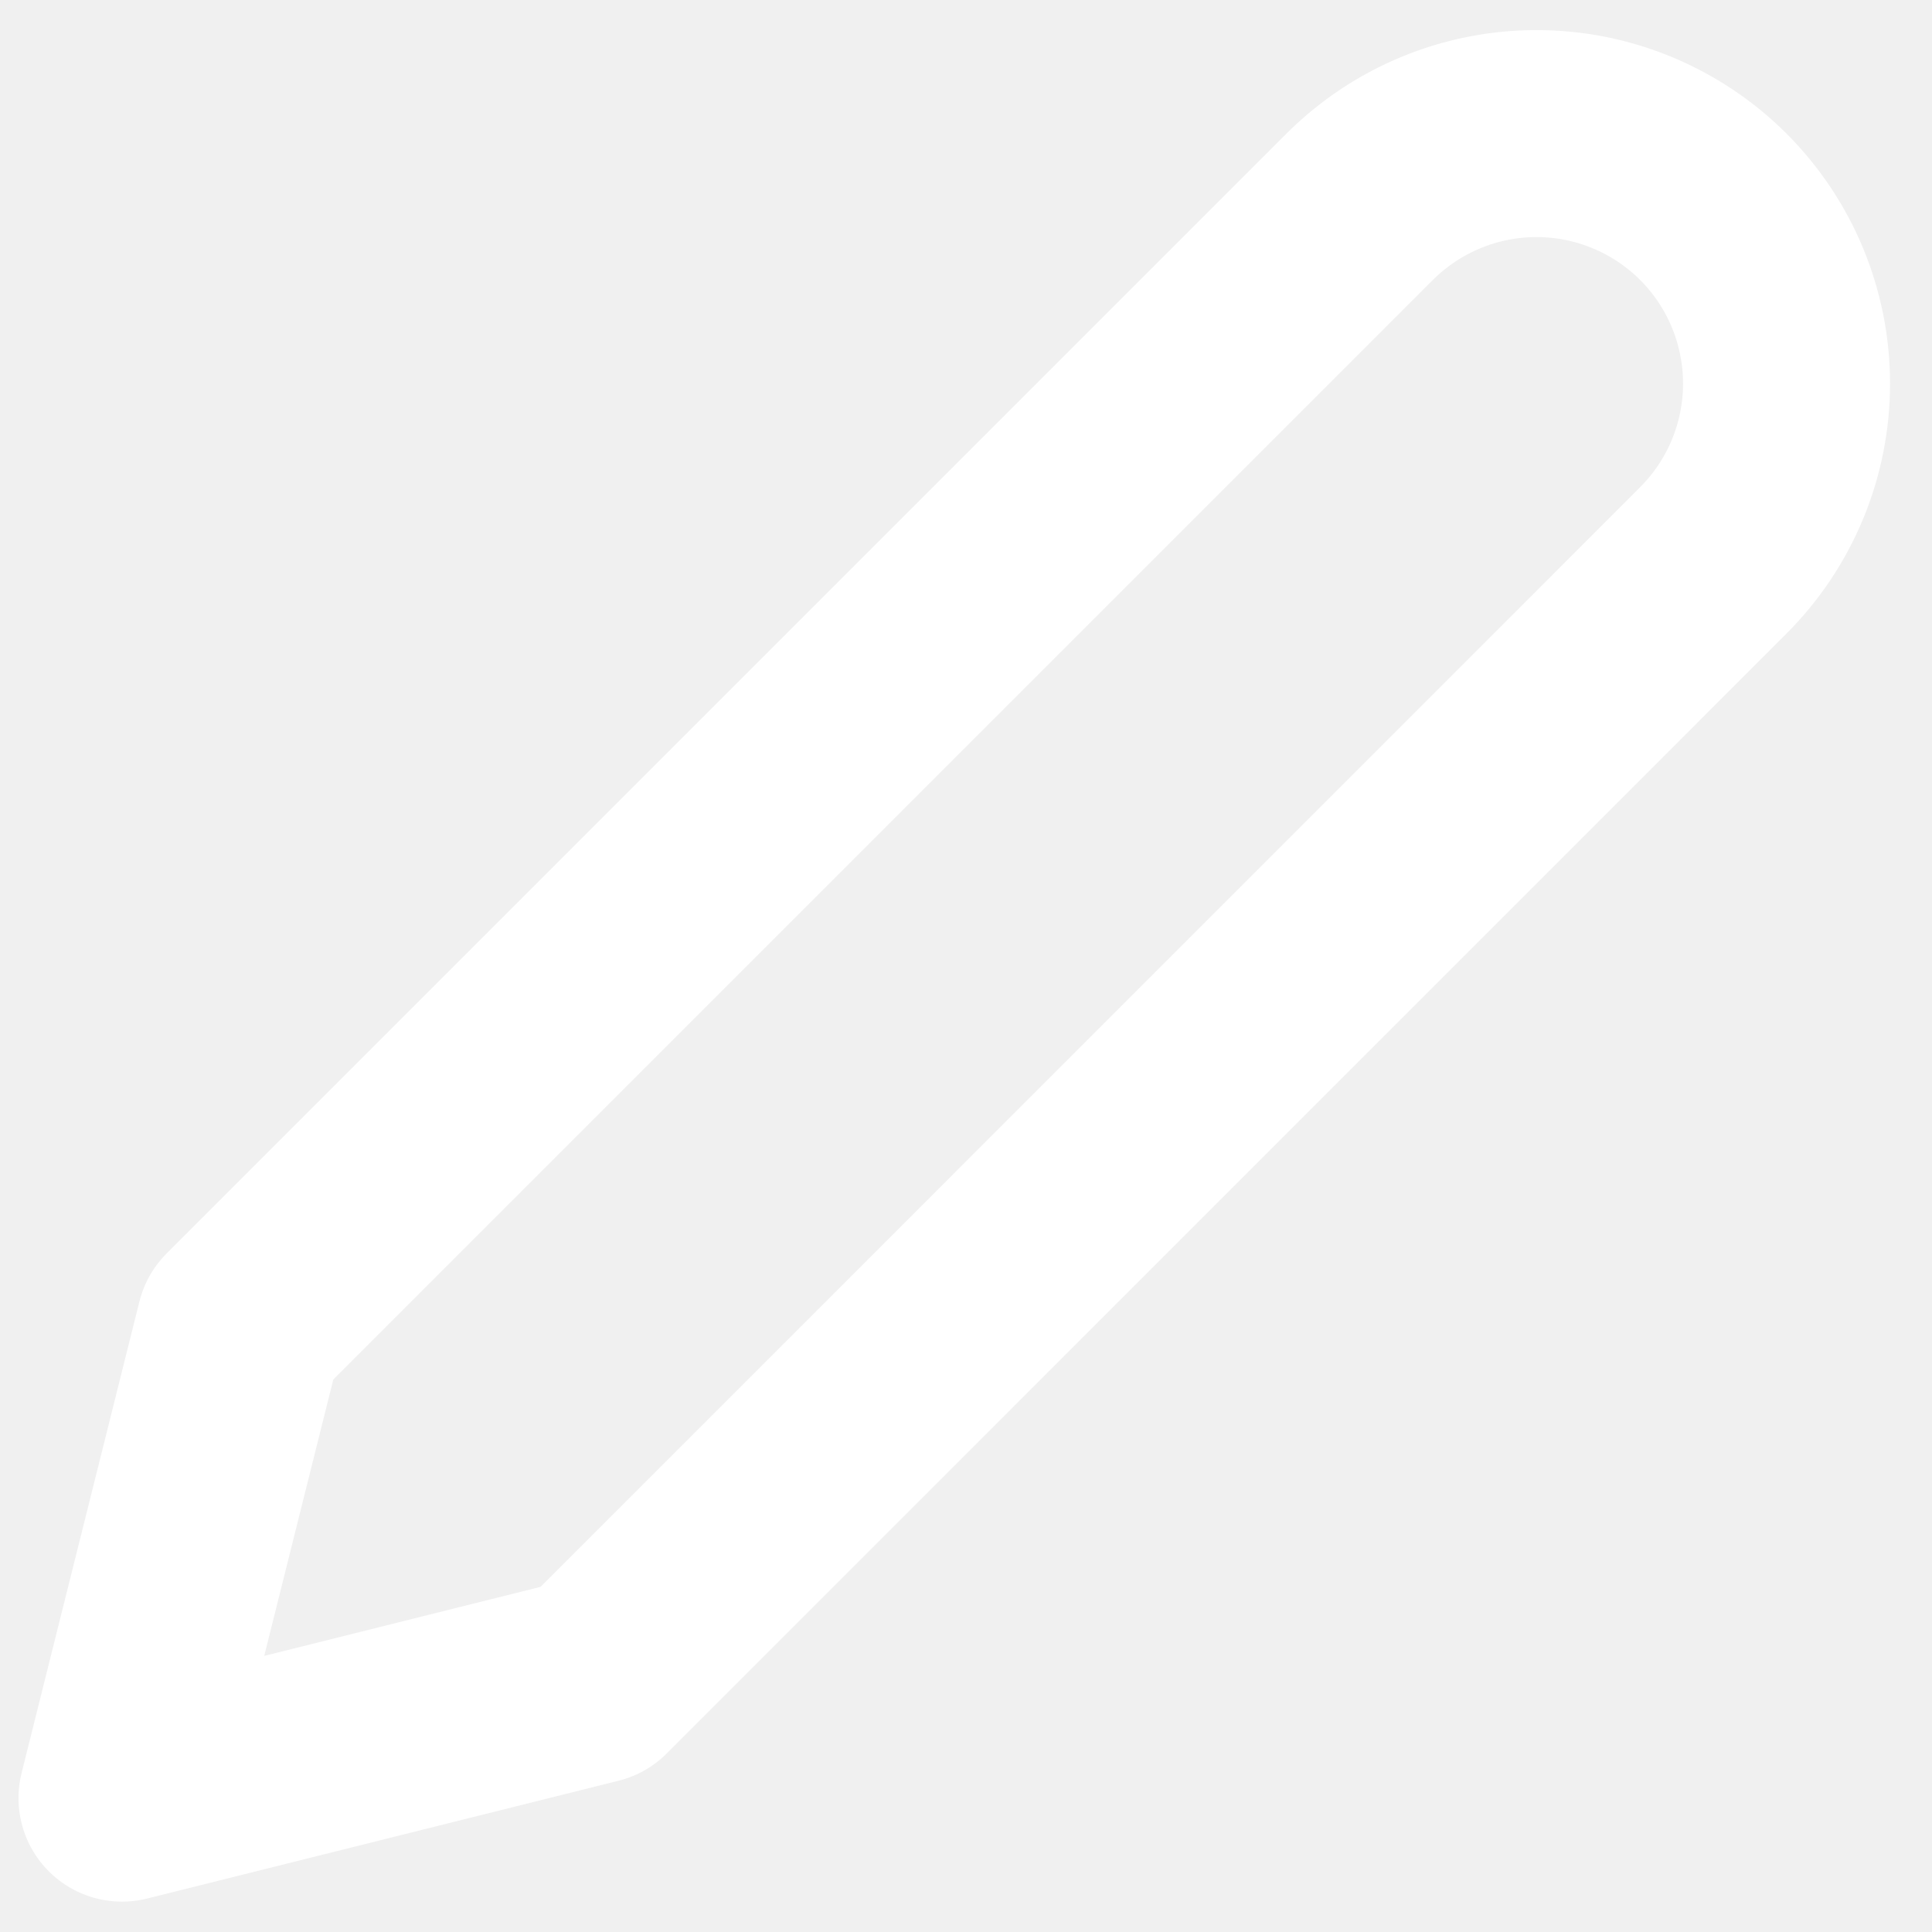
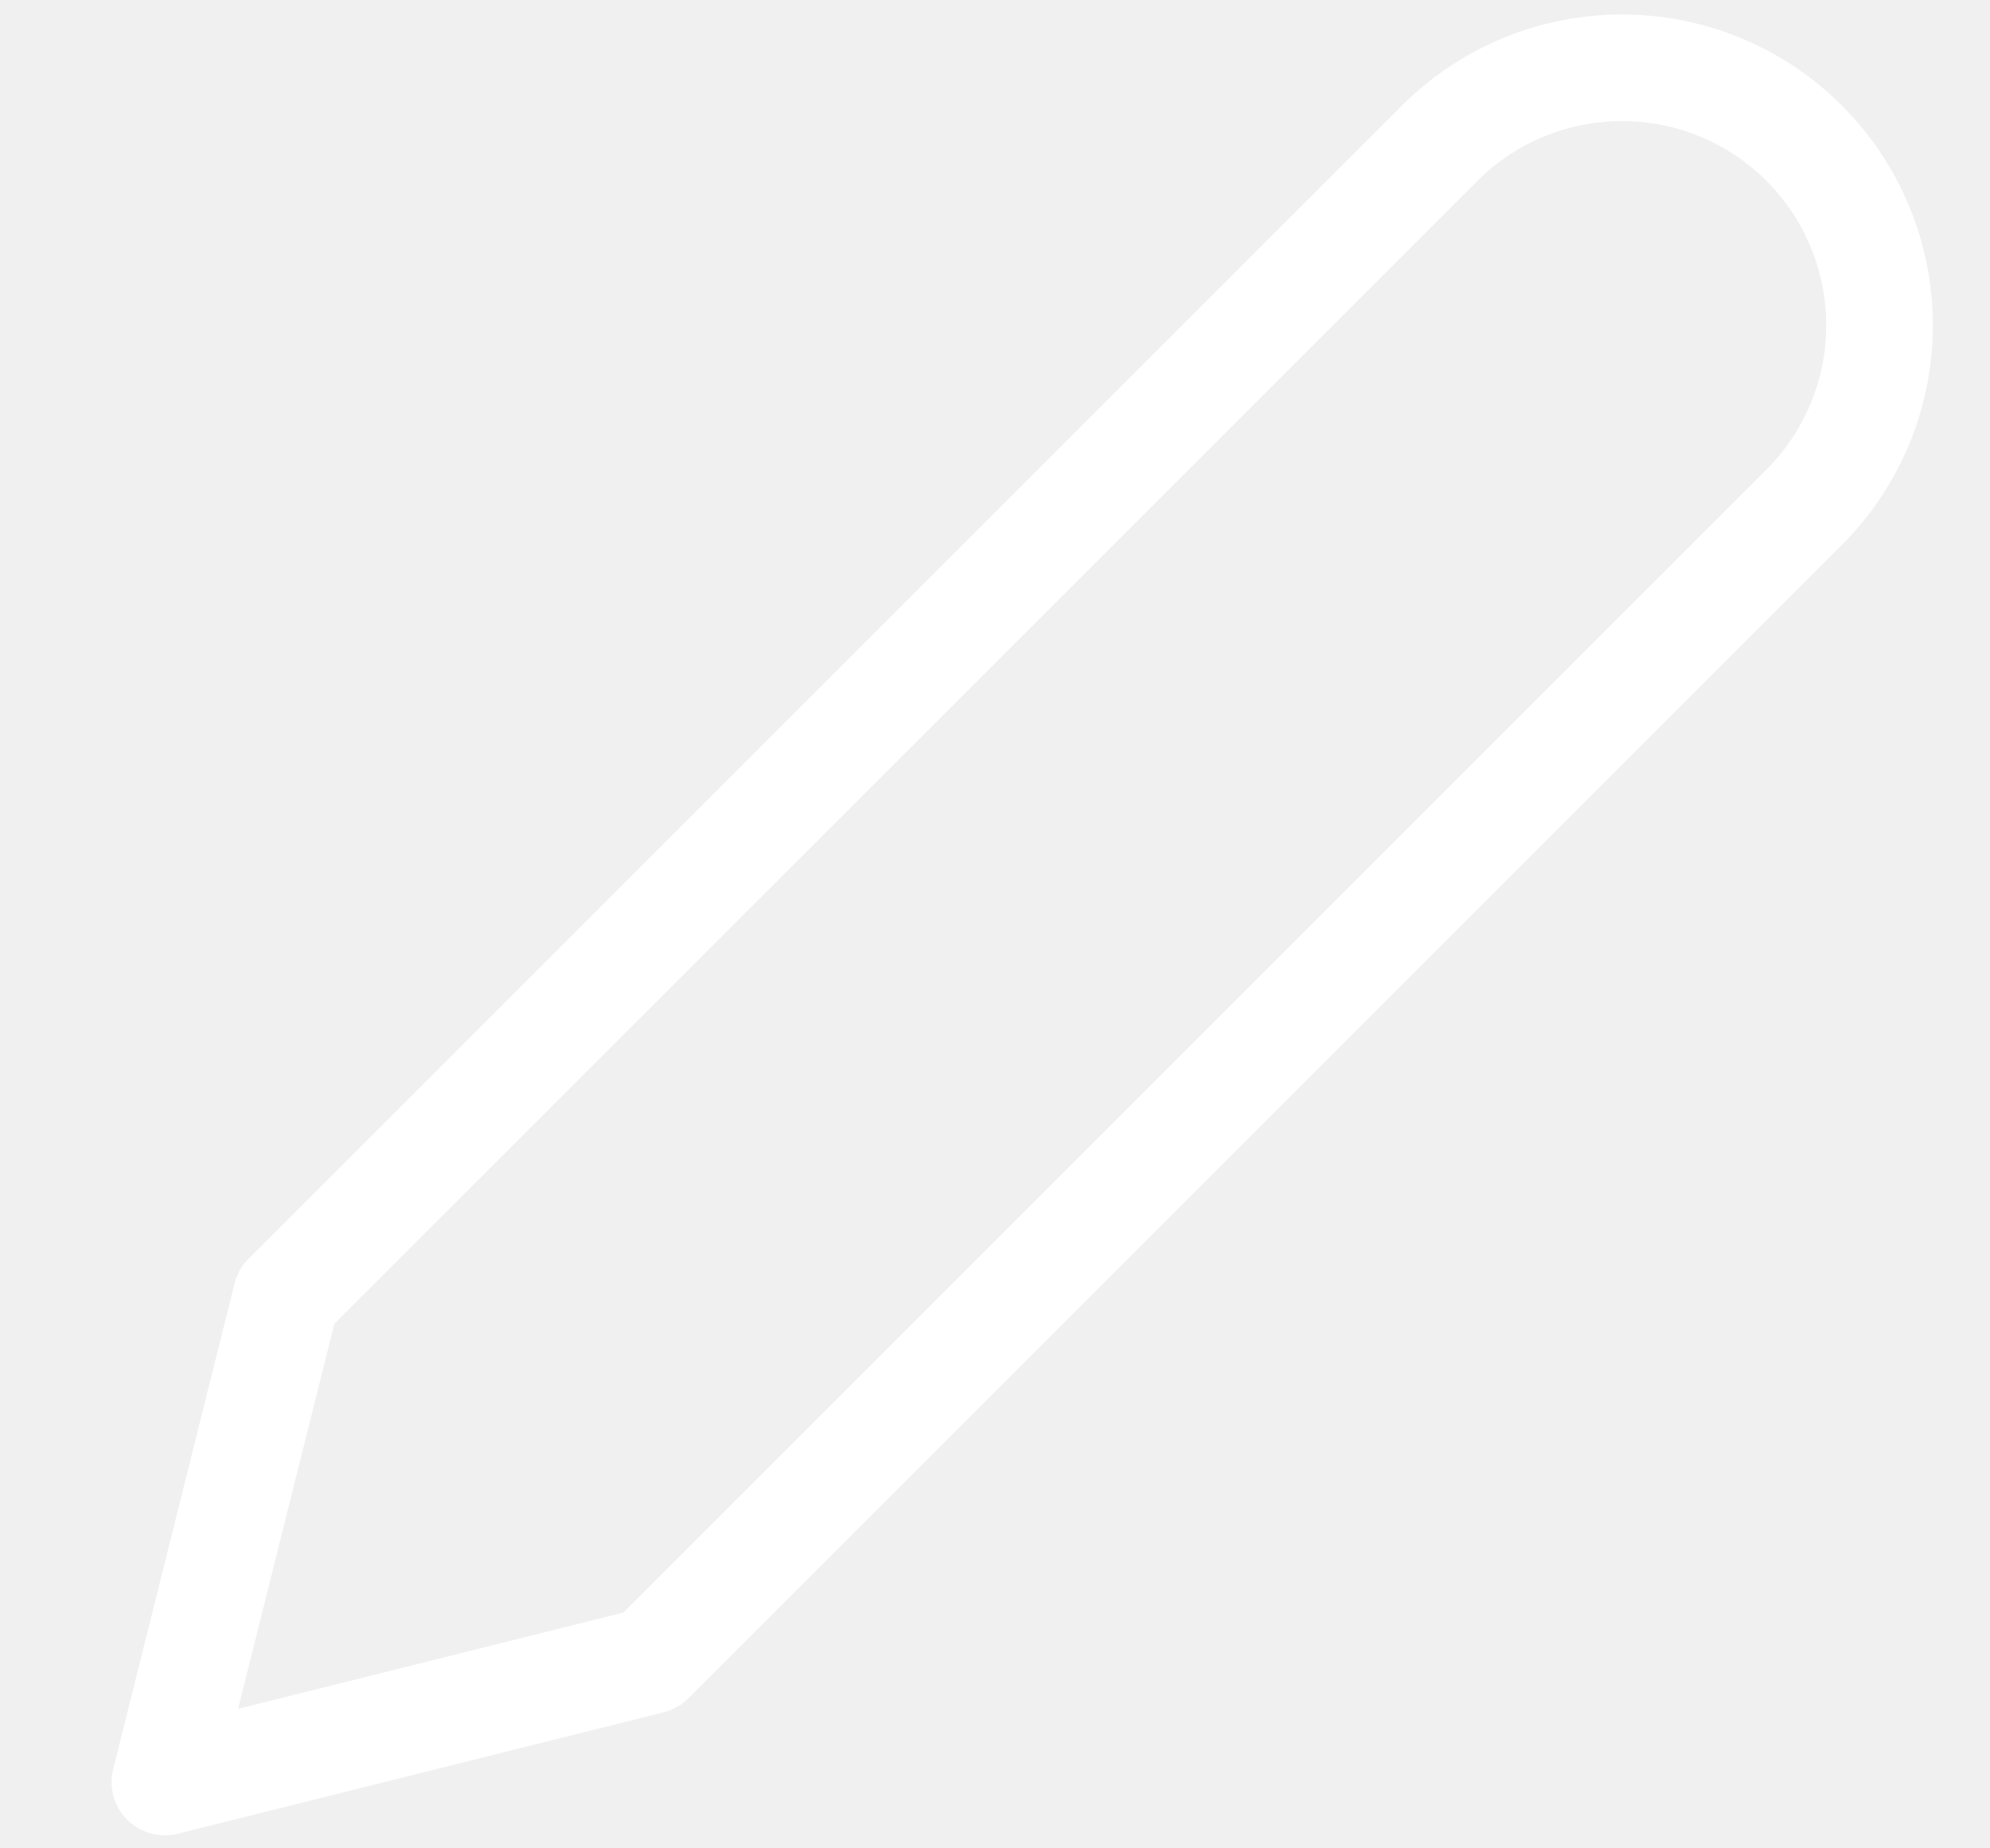
- <svg xmlns="http://www.w3.org/2000/svg" width="14" height="14" viewBox="0 0 14 14" fill="none">
-   <path d="M9.853 1.498C10.193 1.159 10.653 0.968 11.134 0.968C11.615 0.968 12.075 1.159 12.415 1.498C12.755 1.838 12.946 2.299 12.946 2.78C12.946 3.26 12.755 3.721 12.415 4.061L4.301 12.176L0.884 13.03L1.738 9.613L9.853 1.498Z" stroke="white" stroke-width="1.5" stroke-linecap="round" stroke-linejoin="round" />
+ <svg xmlns="http://www.w3.org/2000/svg" width="14" height="13" viewBox="0 0 14 13" fill="none">
+   <path d="M10.129 1.007C10.469 0.667 10.93 0.477 11.411 0.477C11.891 0.477 12.352 0.667 12.692 1.007C13.032 1.347 13.223 1.808 13.223 2.289C13.223 2.769 13.032 3.23 12.692 3.57L4.577 11.685L1.16 12.539L2.014 9.122L10.129 1.007Z" stroke="white" stroke-width="0.75" stroke-linecap="round" stroke-linejoin="round" />
</svg>
